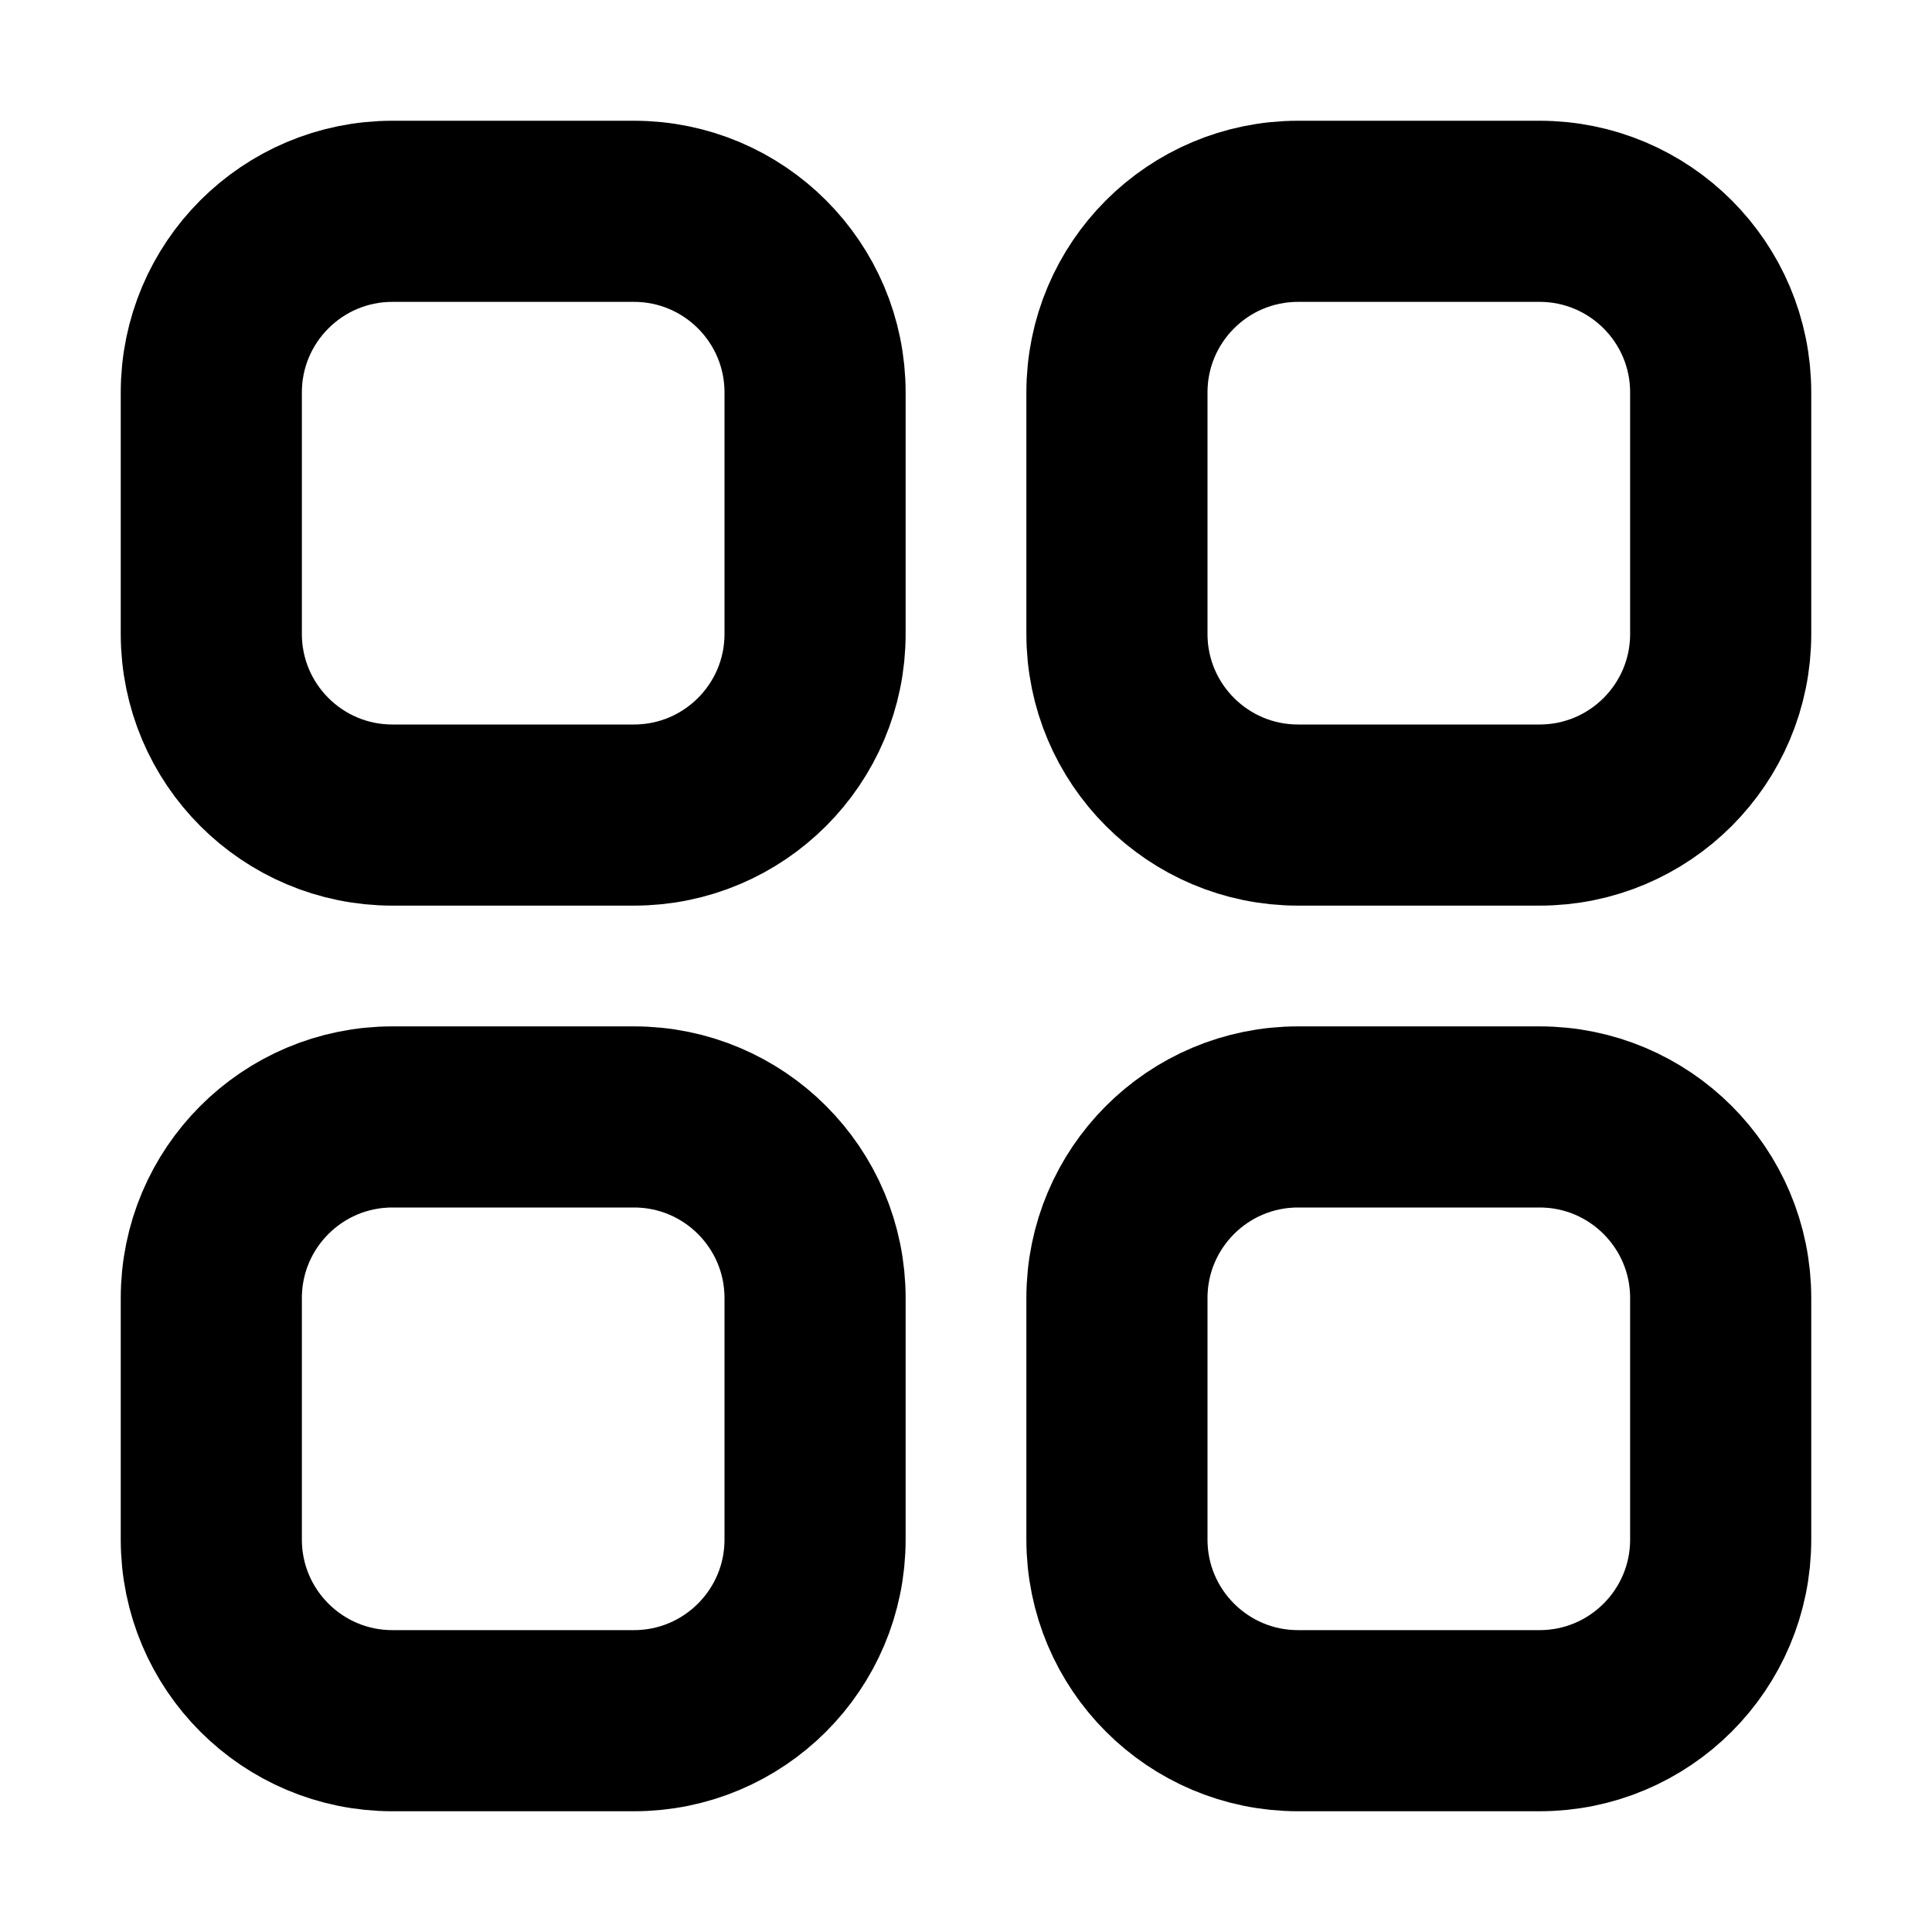
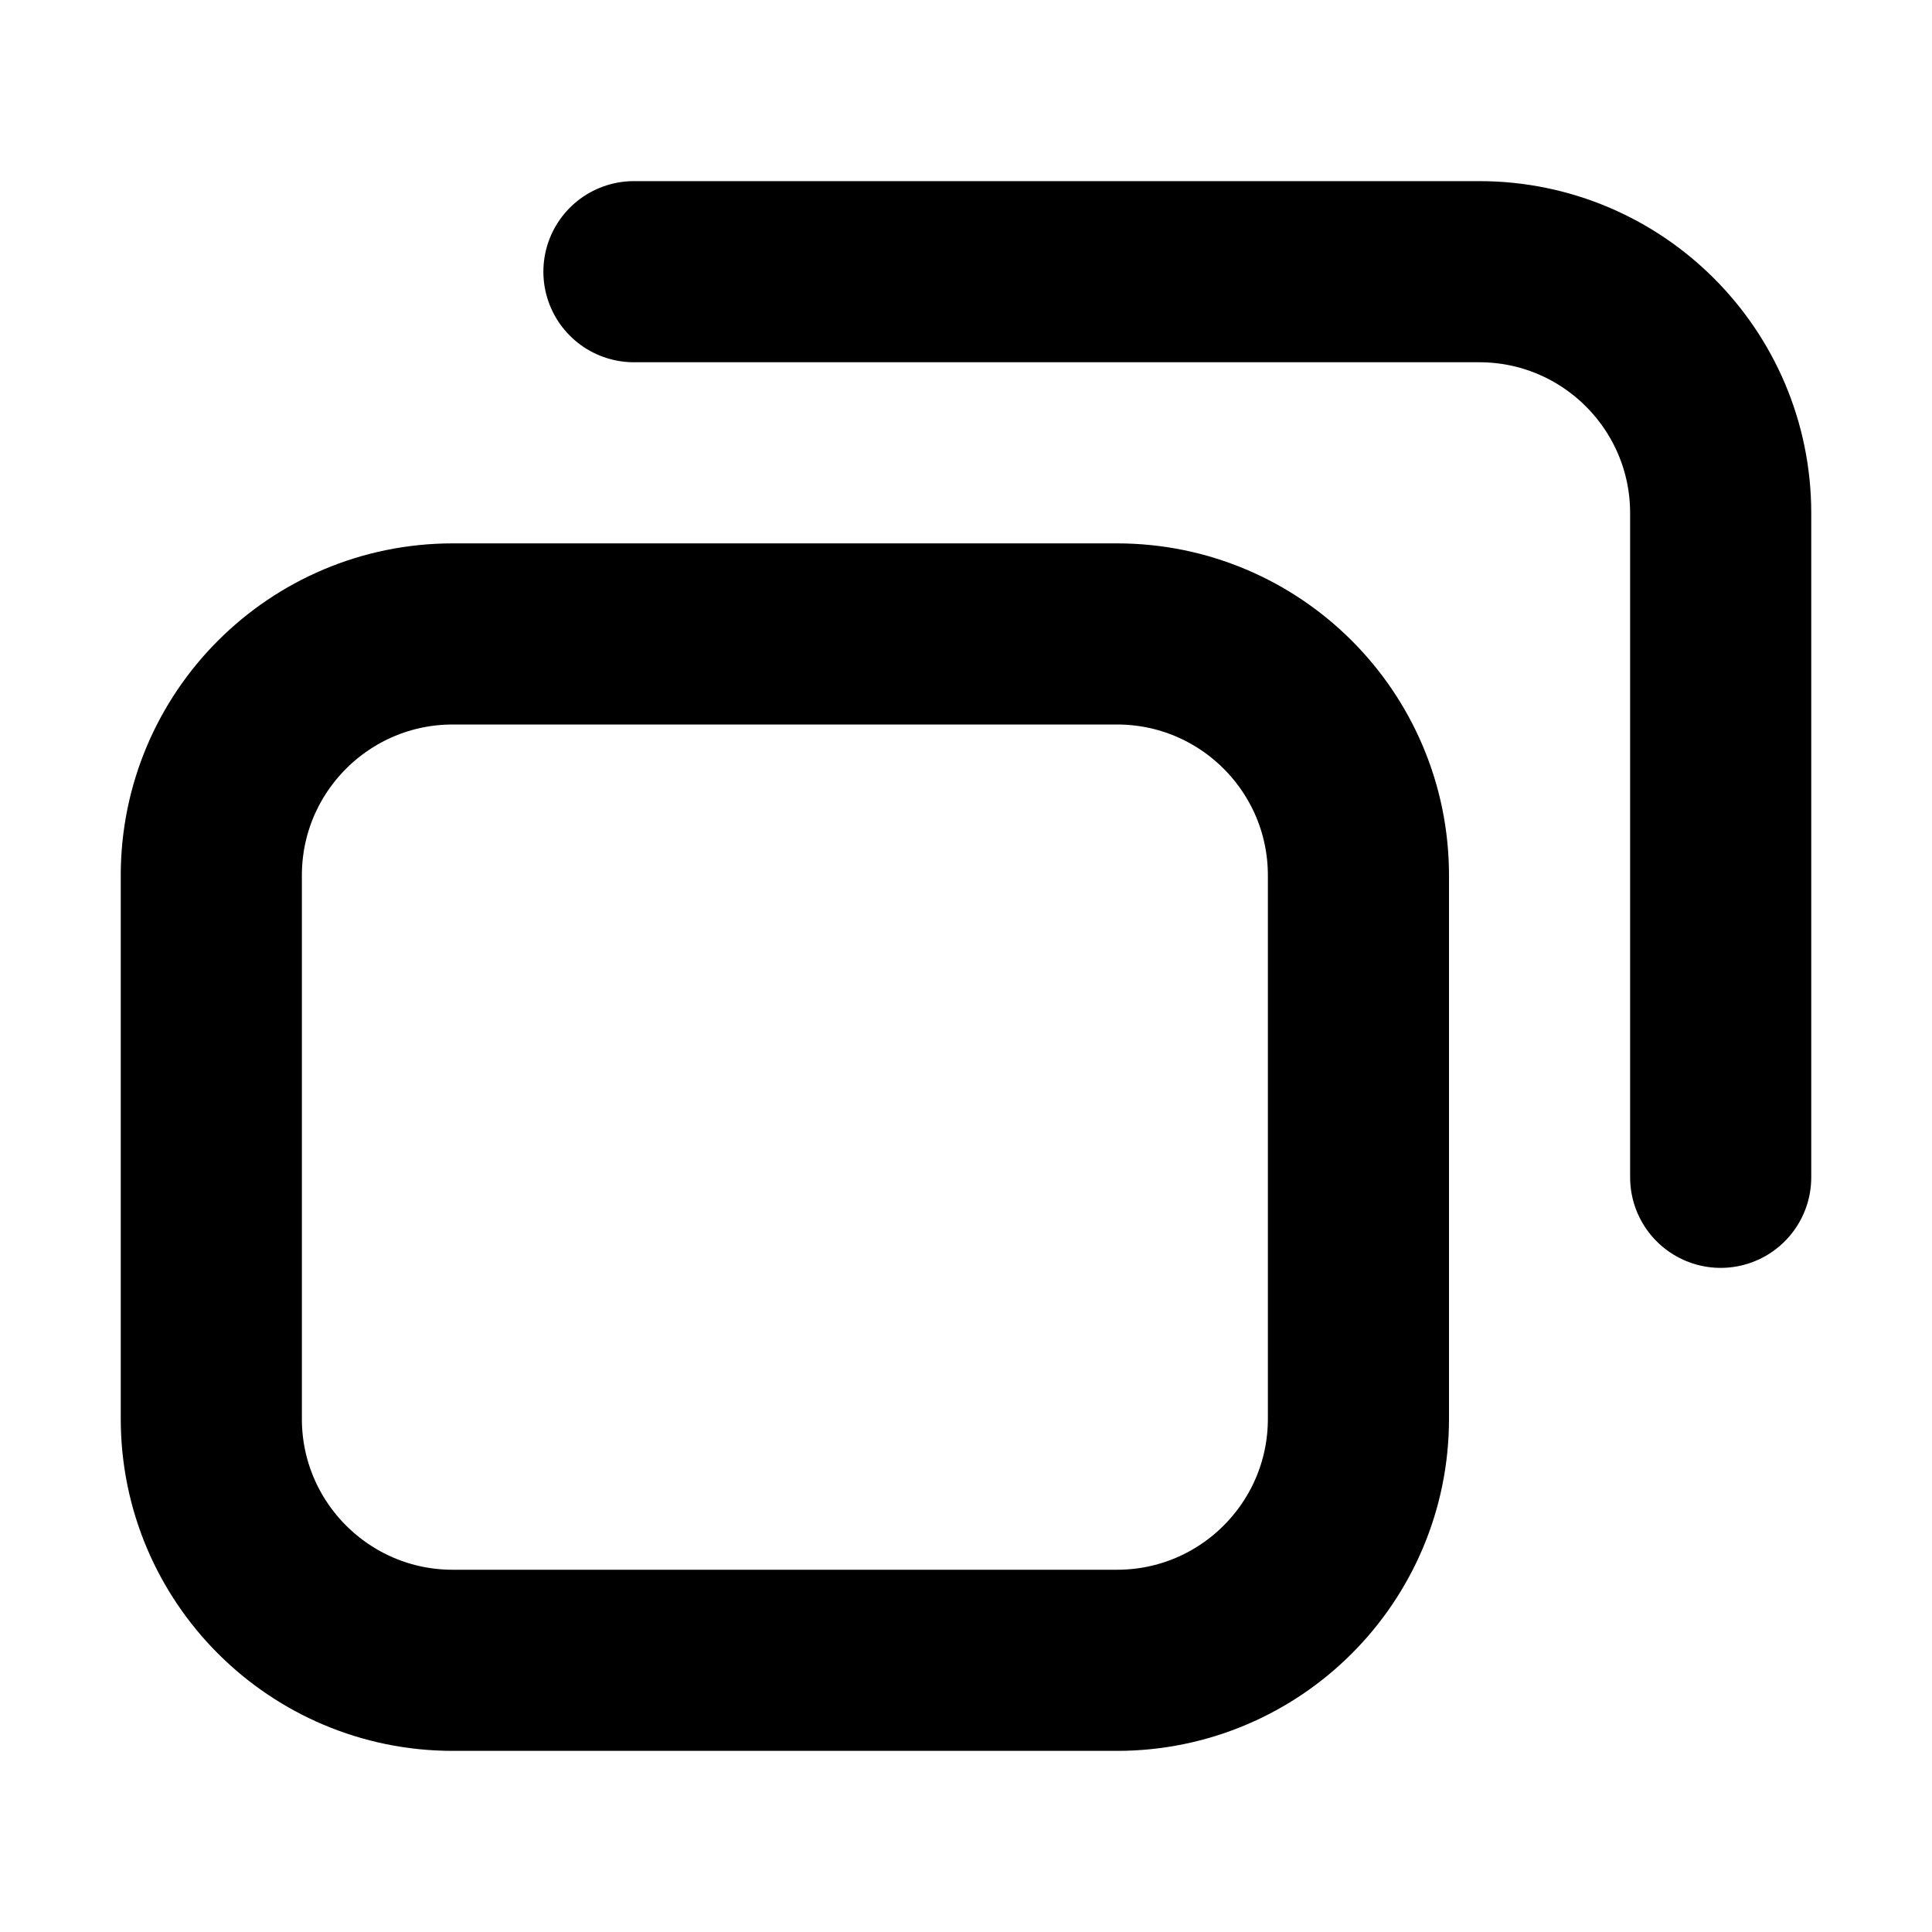
<svg xmlns="http://www.w3.org/2000/svg" viewBox="0 0 16 16" fill="none" stroke="#000" stroke-width="1.5" stroke-linecap="round" stroke-linejoin="round">
-   <rect x="1.75" y="1.75" width="5" height="5" rx="1.5" />
-   <rect x="9.25" y="1.75" width="5" height="5" rx="1.5" />
-   <rect x="1.75" y="9.25" width="5" height="5" rx="1.5" />
-   <rect x="9.25" y="9.25" width="5" height="5" rx="1.5" />
+   <path d="M5.25 2.25H12.25A2 2 0 0 1 14.25 4.25V9.75" />
+   <rect x="1.75" y="5.25" width="9.5" height="8.5" rx="2" />
</svg>
